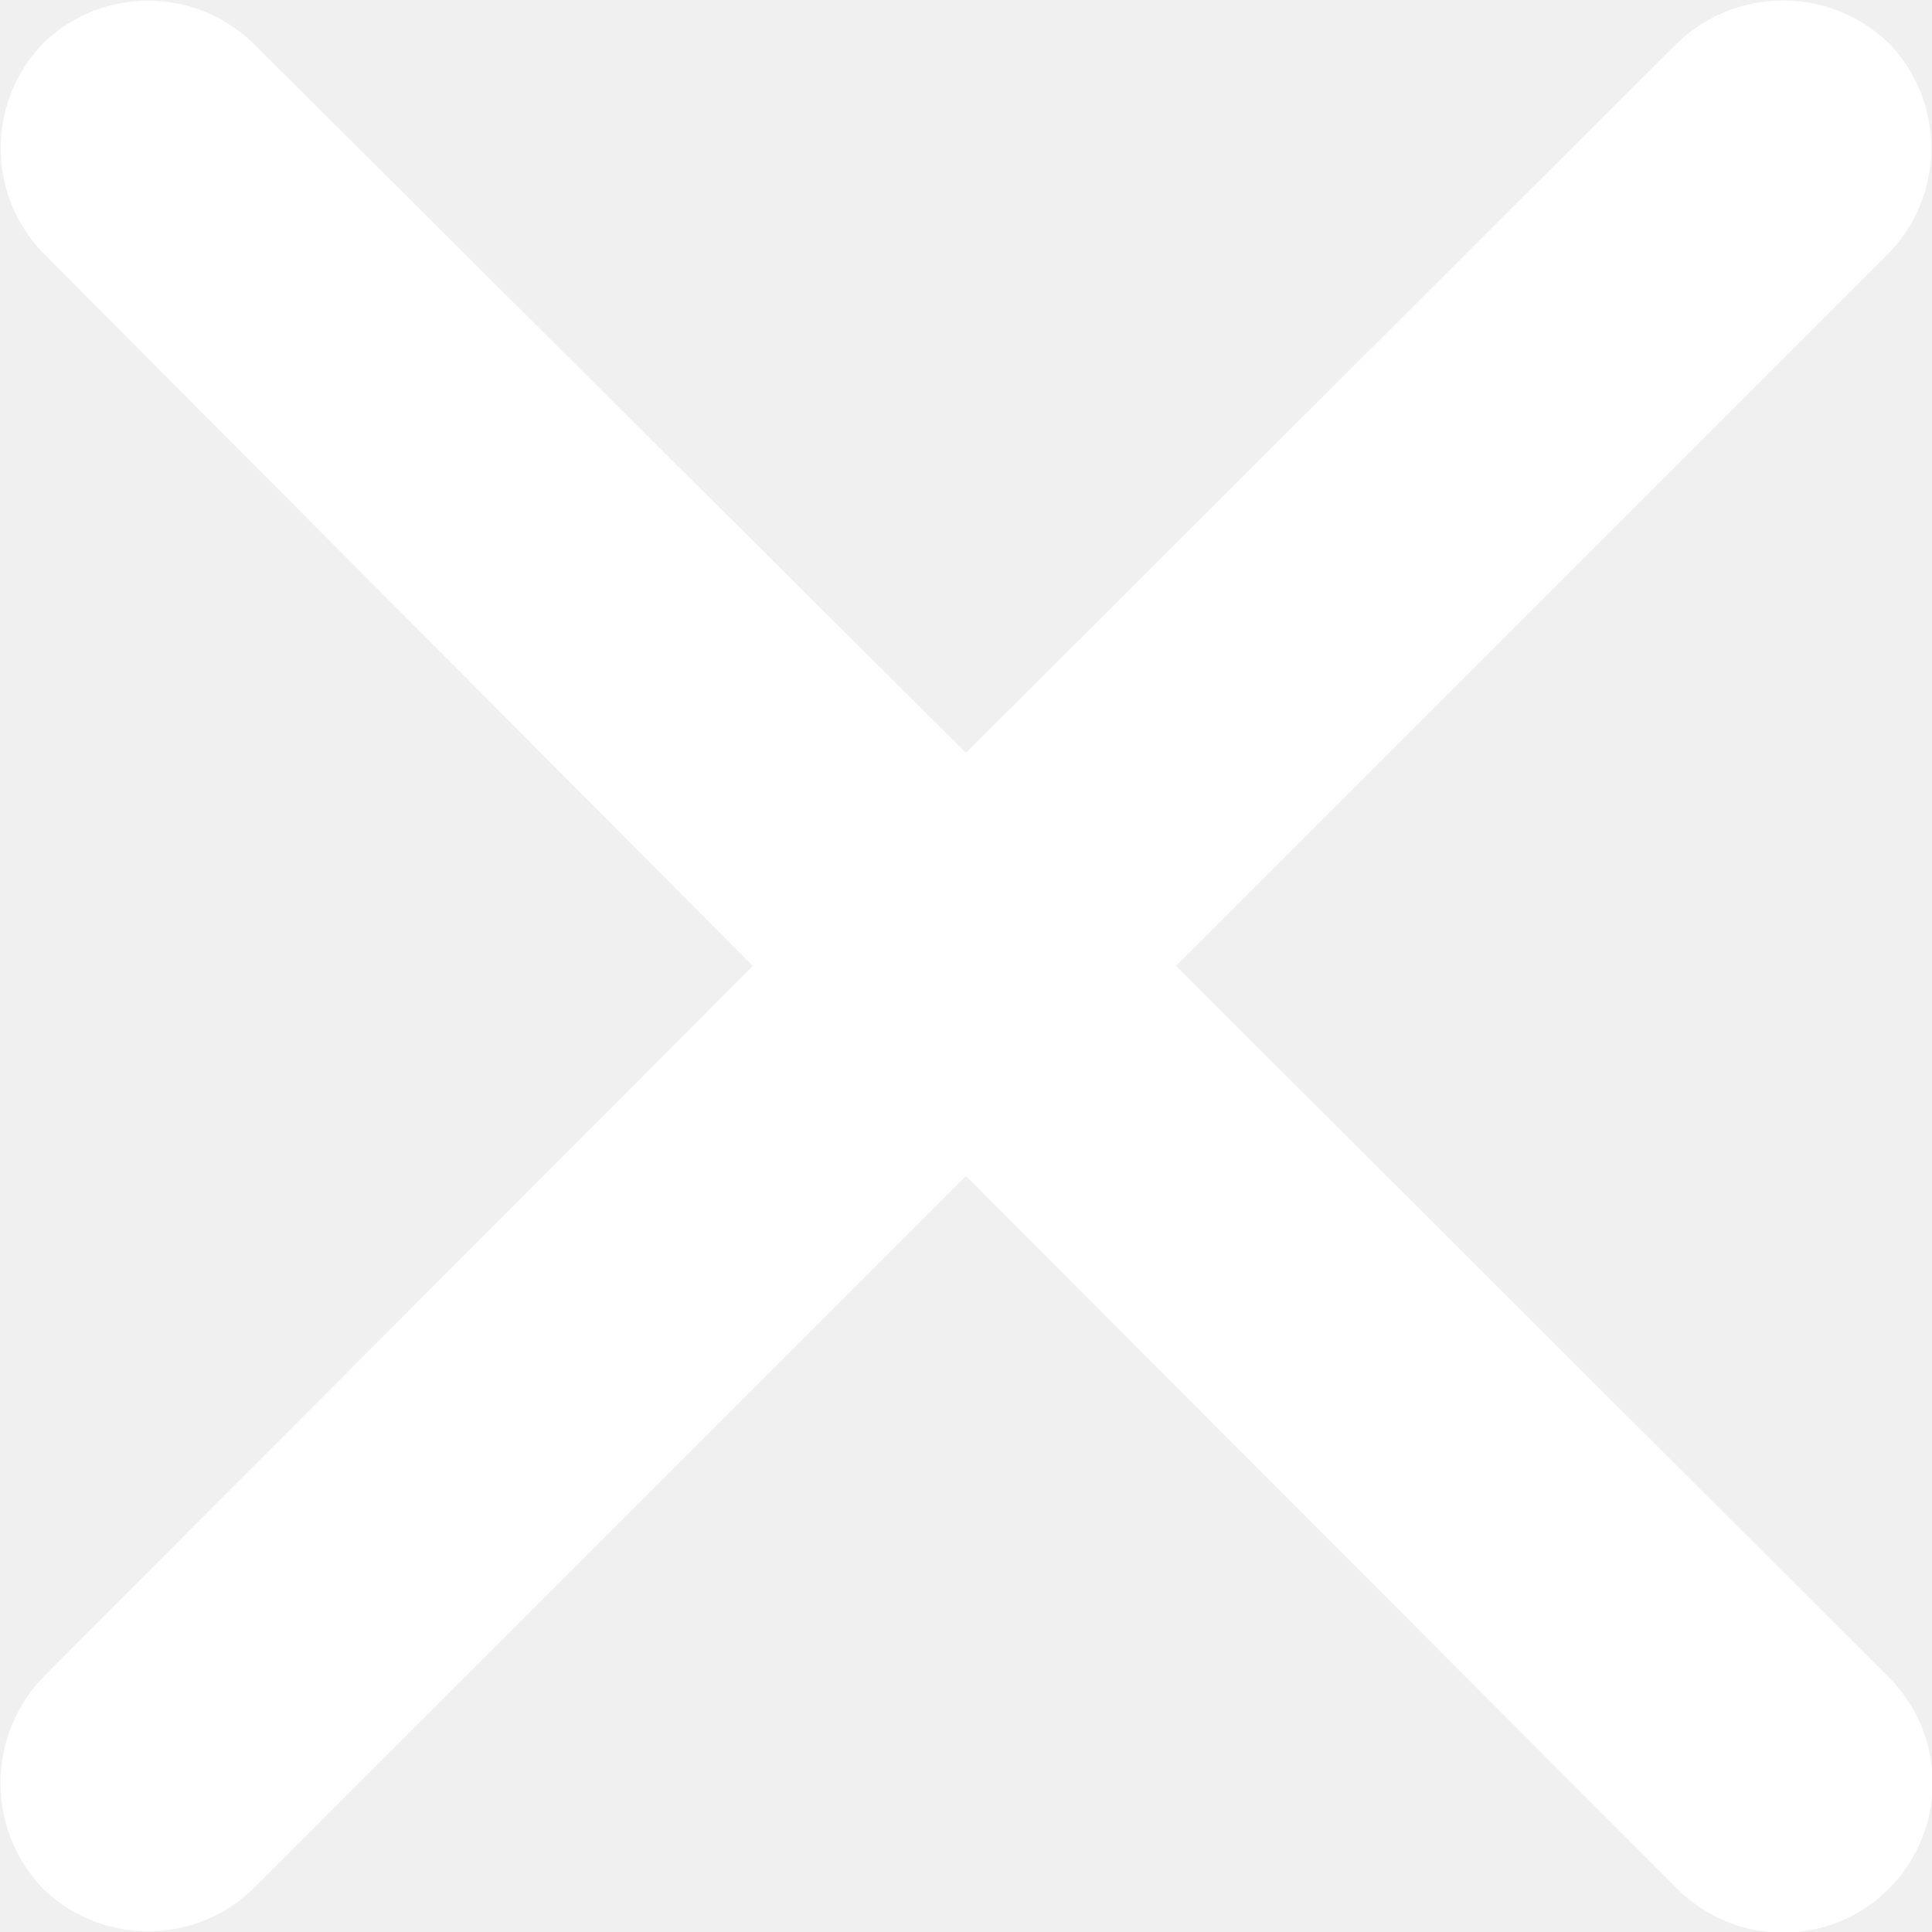
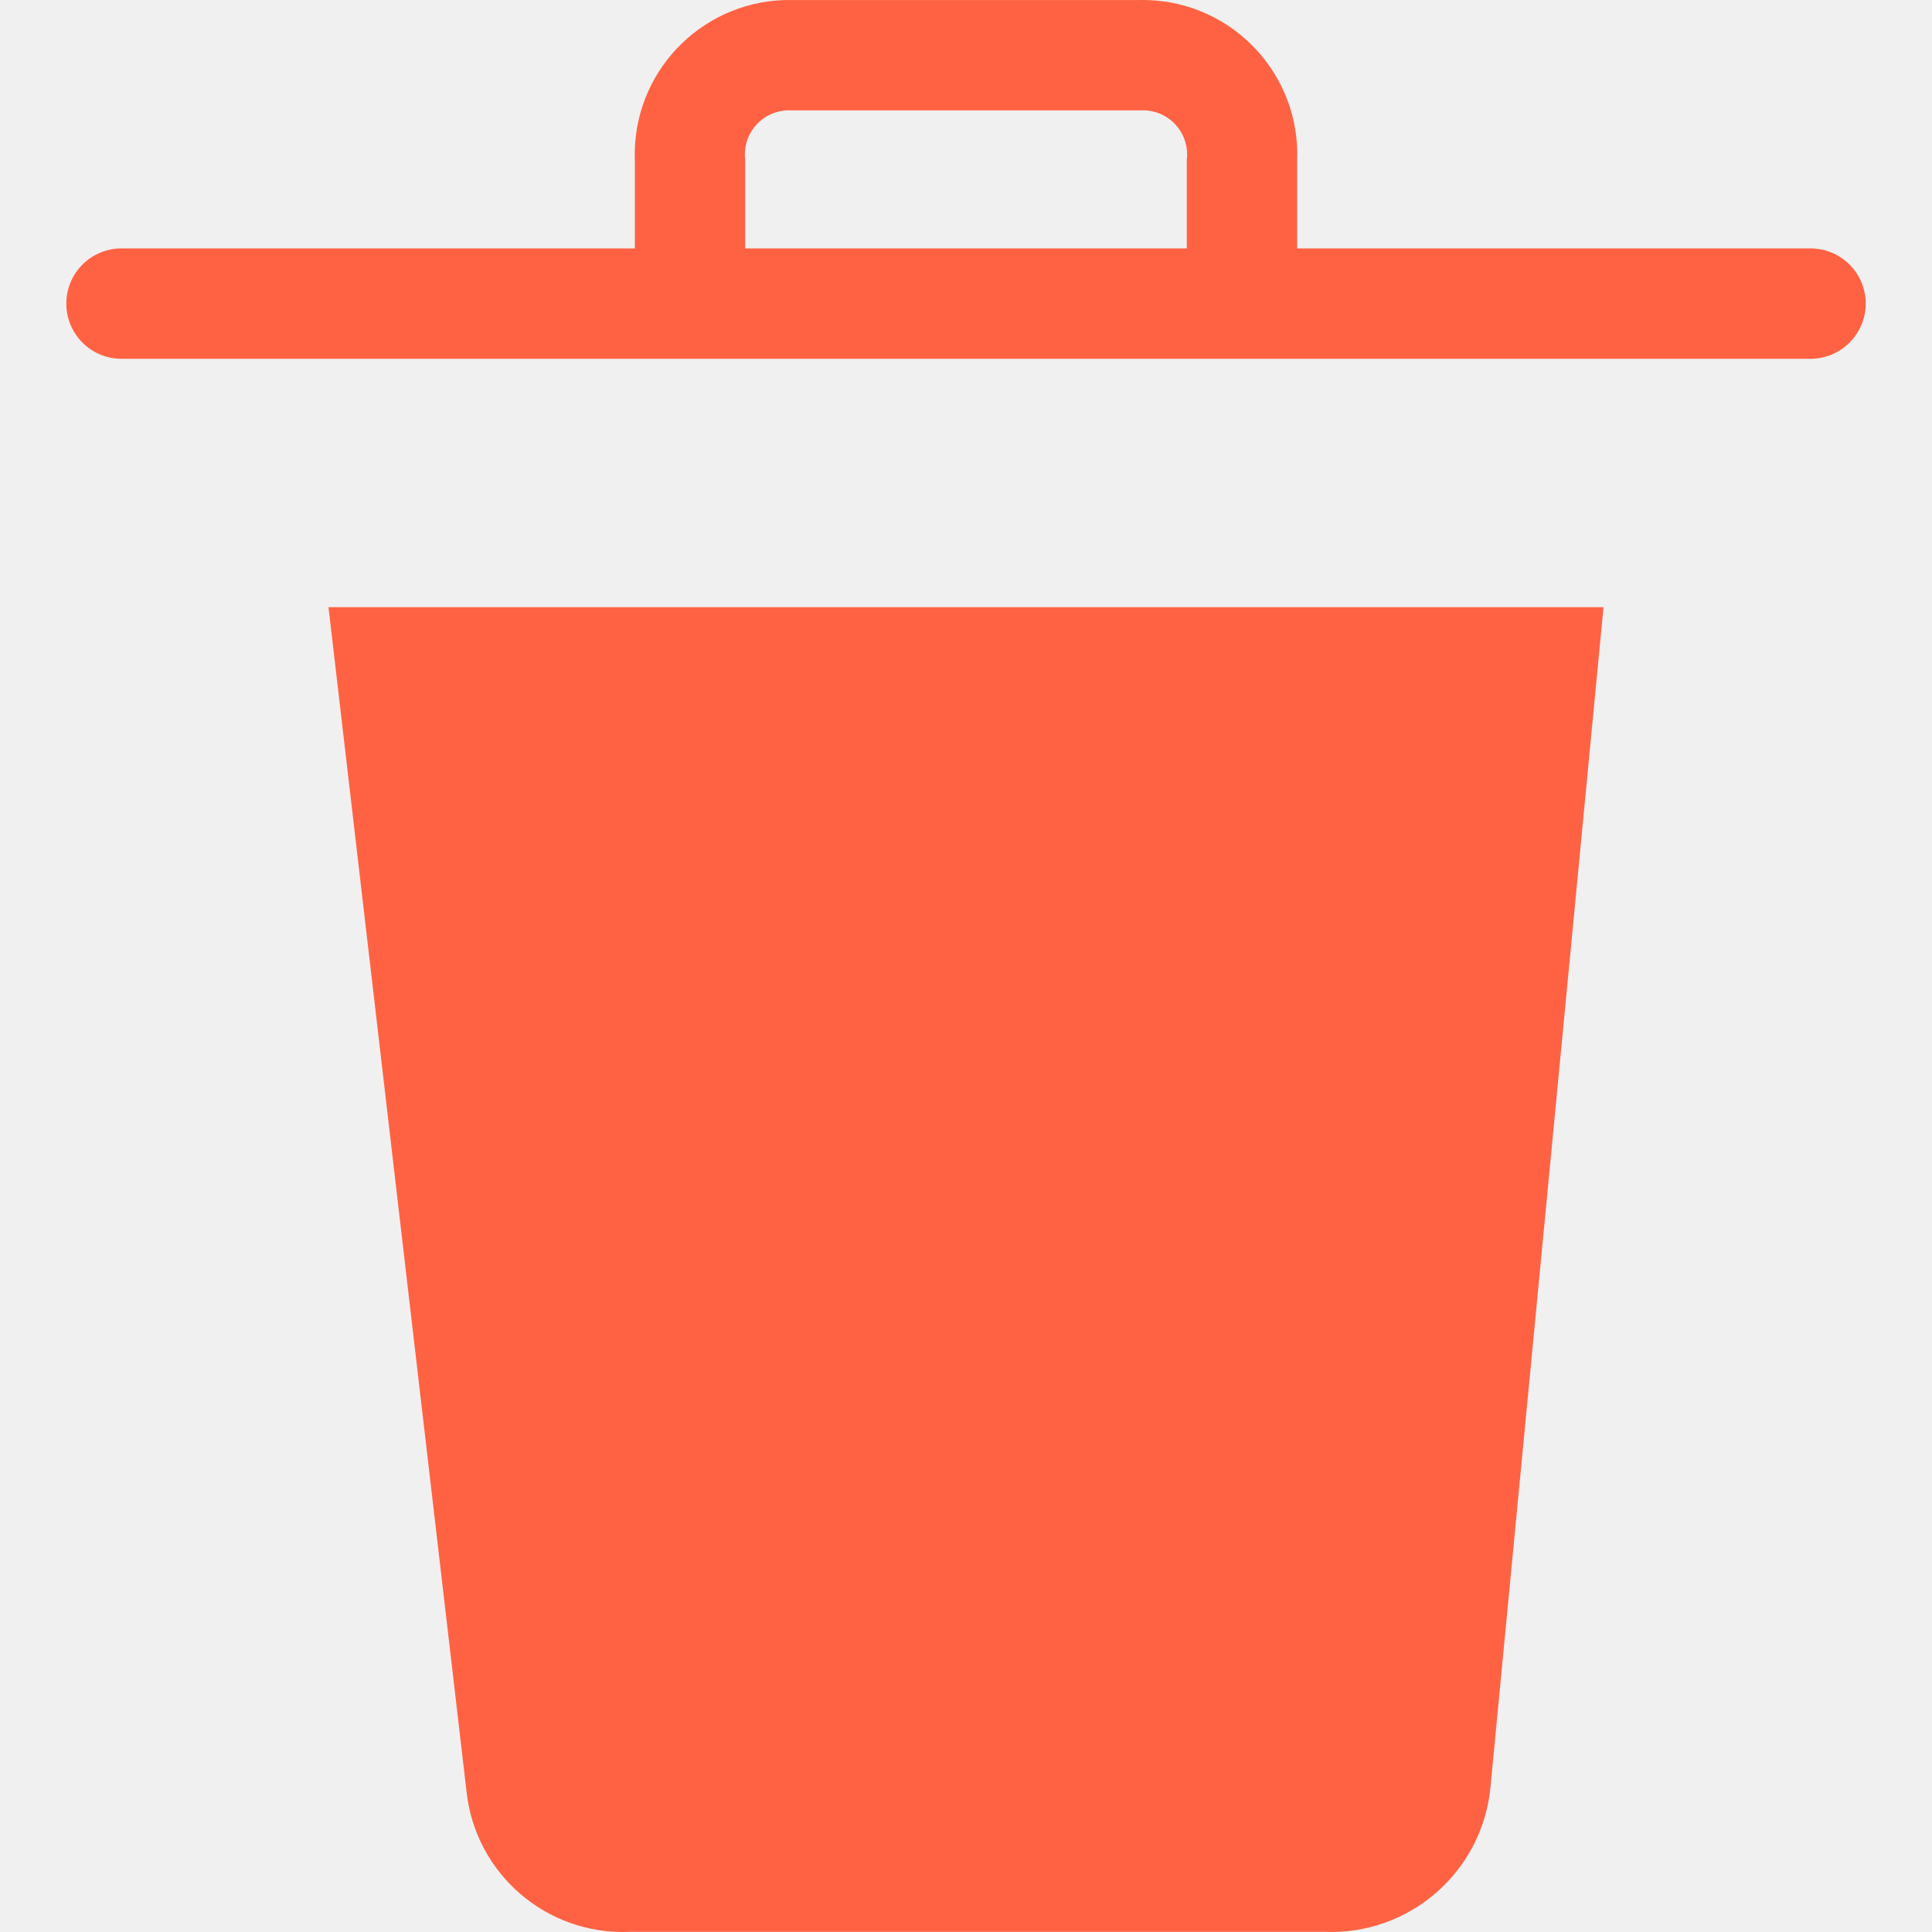
- <svg xmlns="http://www.w3.org/2000/svg" id="Layer_1" data-name="Layer 1" viewBox="0 0 11.02 11.02">
-   <defs>
-     <style>.cls-1{fill:#fff;stroke:#fff;}</style>
-   </defs>
-   <path id="Path_2151" data-name="Path 2151" class="cls-1" d="M10.42.6a.37.37,0,0,0-.5,0h0L5.51,5,1.09.6A.36.36,0,0,0,.6.6a.36.36,0,0,0,0,.49L5,5.51.6,9.92a.37.37,0,0,0,0,.5.36.36,0,0,0,.49,0L5.51,6l4.41,4.42a.35.35,0,0,0,.5-.5L6,5.51l4.42-4.42a.36.36,0,0,0,0-.49Z" />
+ <svg xmlns="http://www.w3.org/2000/svg" version="1.1" id="Capa_1" x="0px" y="0px" viewBox="0 0 365.744 365.744" style="enable-background:new 0 0 365.744 365.744;" xml:space="preserve" width="512px" height="512px" class="">
+   <g>
+     <g>
+       <g>
+         <g>
+           <path d="M88.309,339.074c1.64,15.621,15.131,27.282,30.825,26.645H250.79c15.981,0.636,29.705-11.258,31.347-27.167     l21.42-223.608H62.186L88.309,339.074z" data-original="#000000" class="active-path" data-old_color="#000000" fill="#FF6243" />
+           <path d="M342.742,47.026h-97.176V30.307c0.58-16.148-12.041-29.708-28.188-30.288c-0.53-0.019-1.061-0.024-1.591-0.014h-65.829     c-16.156-0.299-29.494,12.555-29.793,28.711c-0.01,0.53-0.005,1.061,0.014,1.591v16.718H23.003     c-5.771,0-10.449,4.678-10.449,10.449s4.678,10.449,10.449,10.449h319.739c5.771,0,10.449-4.678,10.449-10.449     S348.512,47.026,342.742,47.026z M224.668,30.307v16.718h-83.592V30.307c-0.589-4.579,2.646-8.768,7.225-9.357     c0.549-0.071,1.104-0.086,1.656-0.047h65.829c4.605-0.326,8.603,3.143,8.929,7.748C224.755,29.203,224.739,29.758,224.668,30.307     z" data-original="#000000" class="active-path" data-old_color="#000000" fill="#FF6243" />
+         </g>
+       </g>
+     </g>
+   </g>
</svg>
